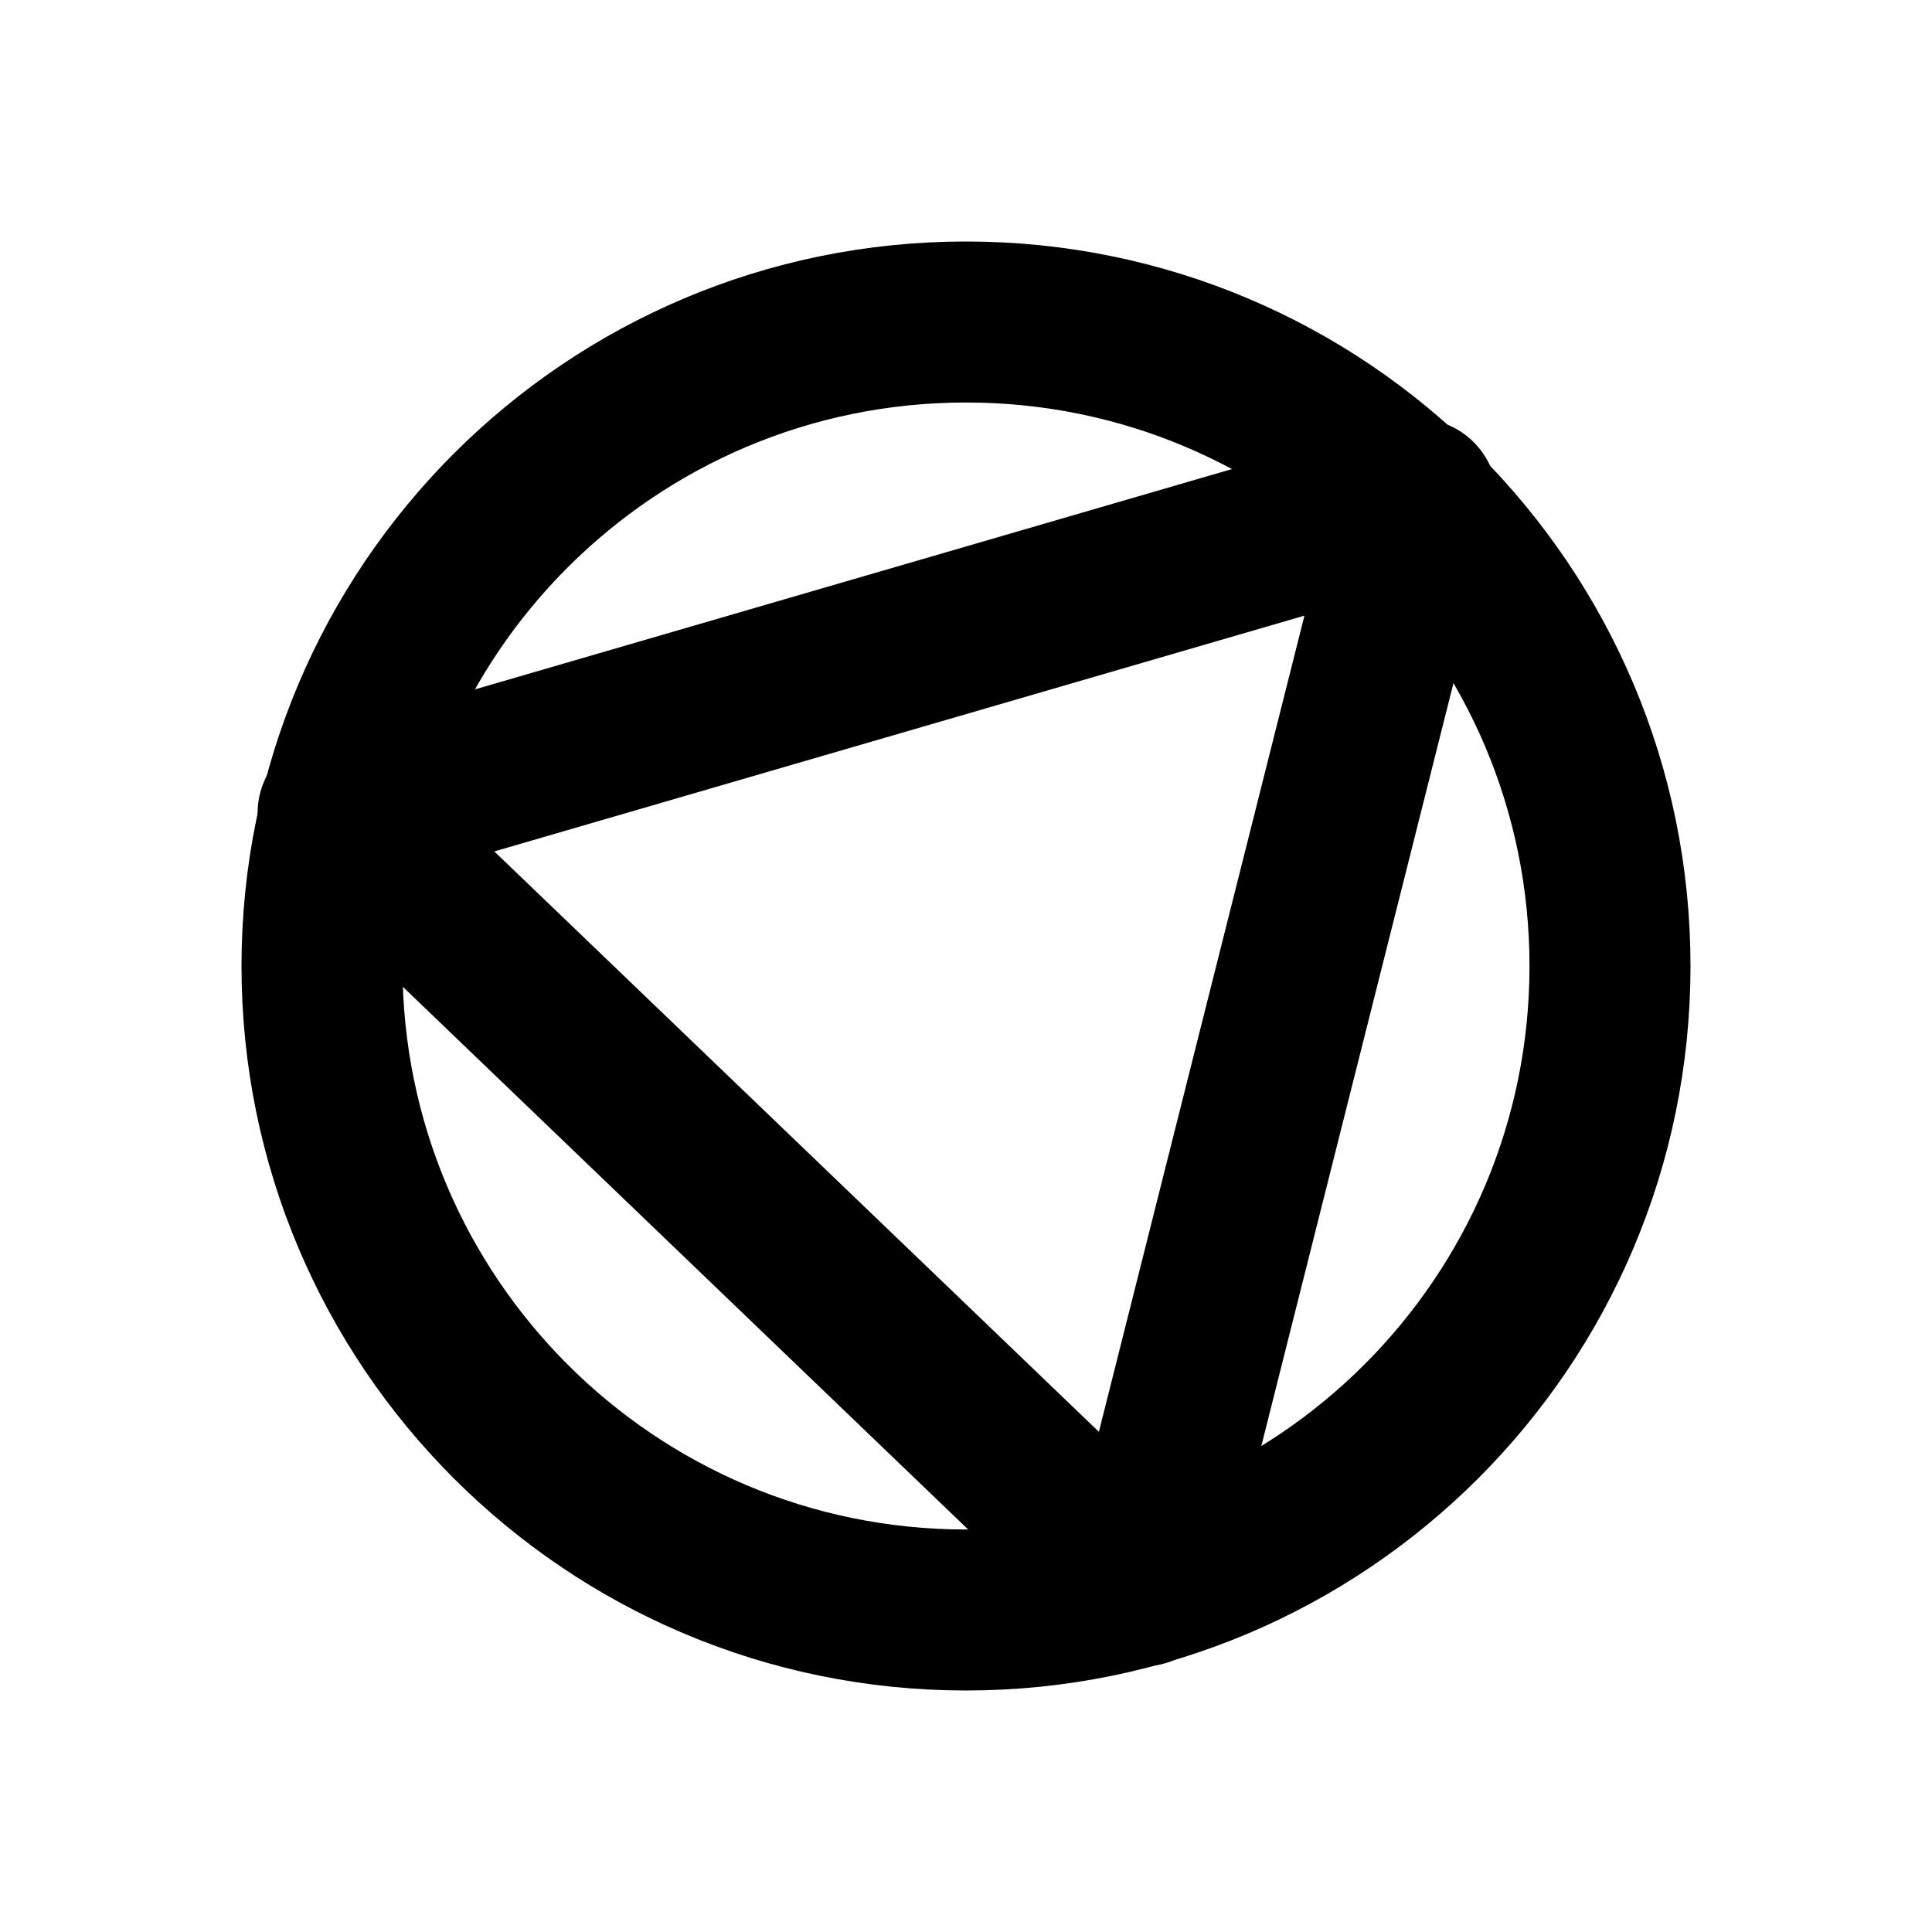
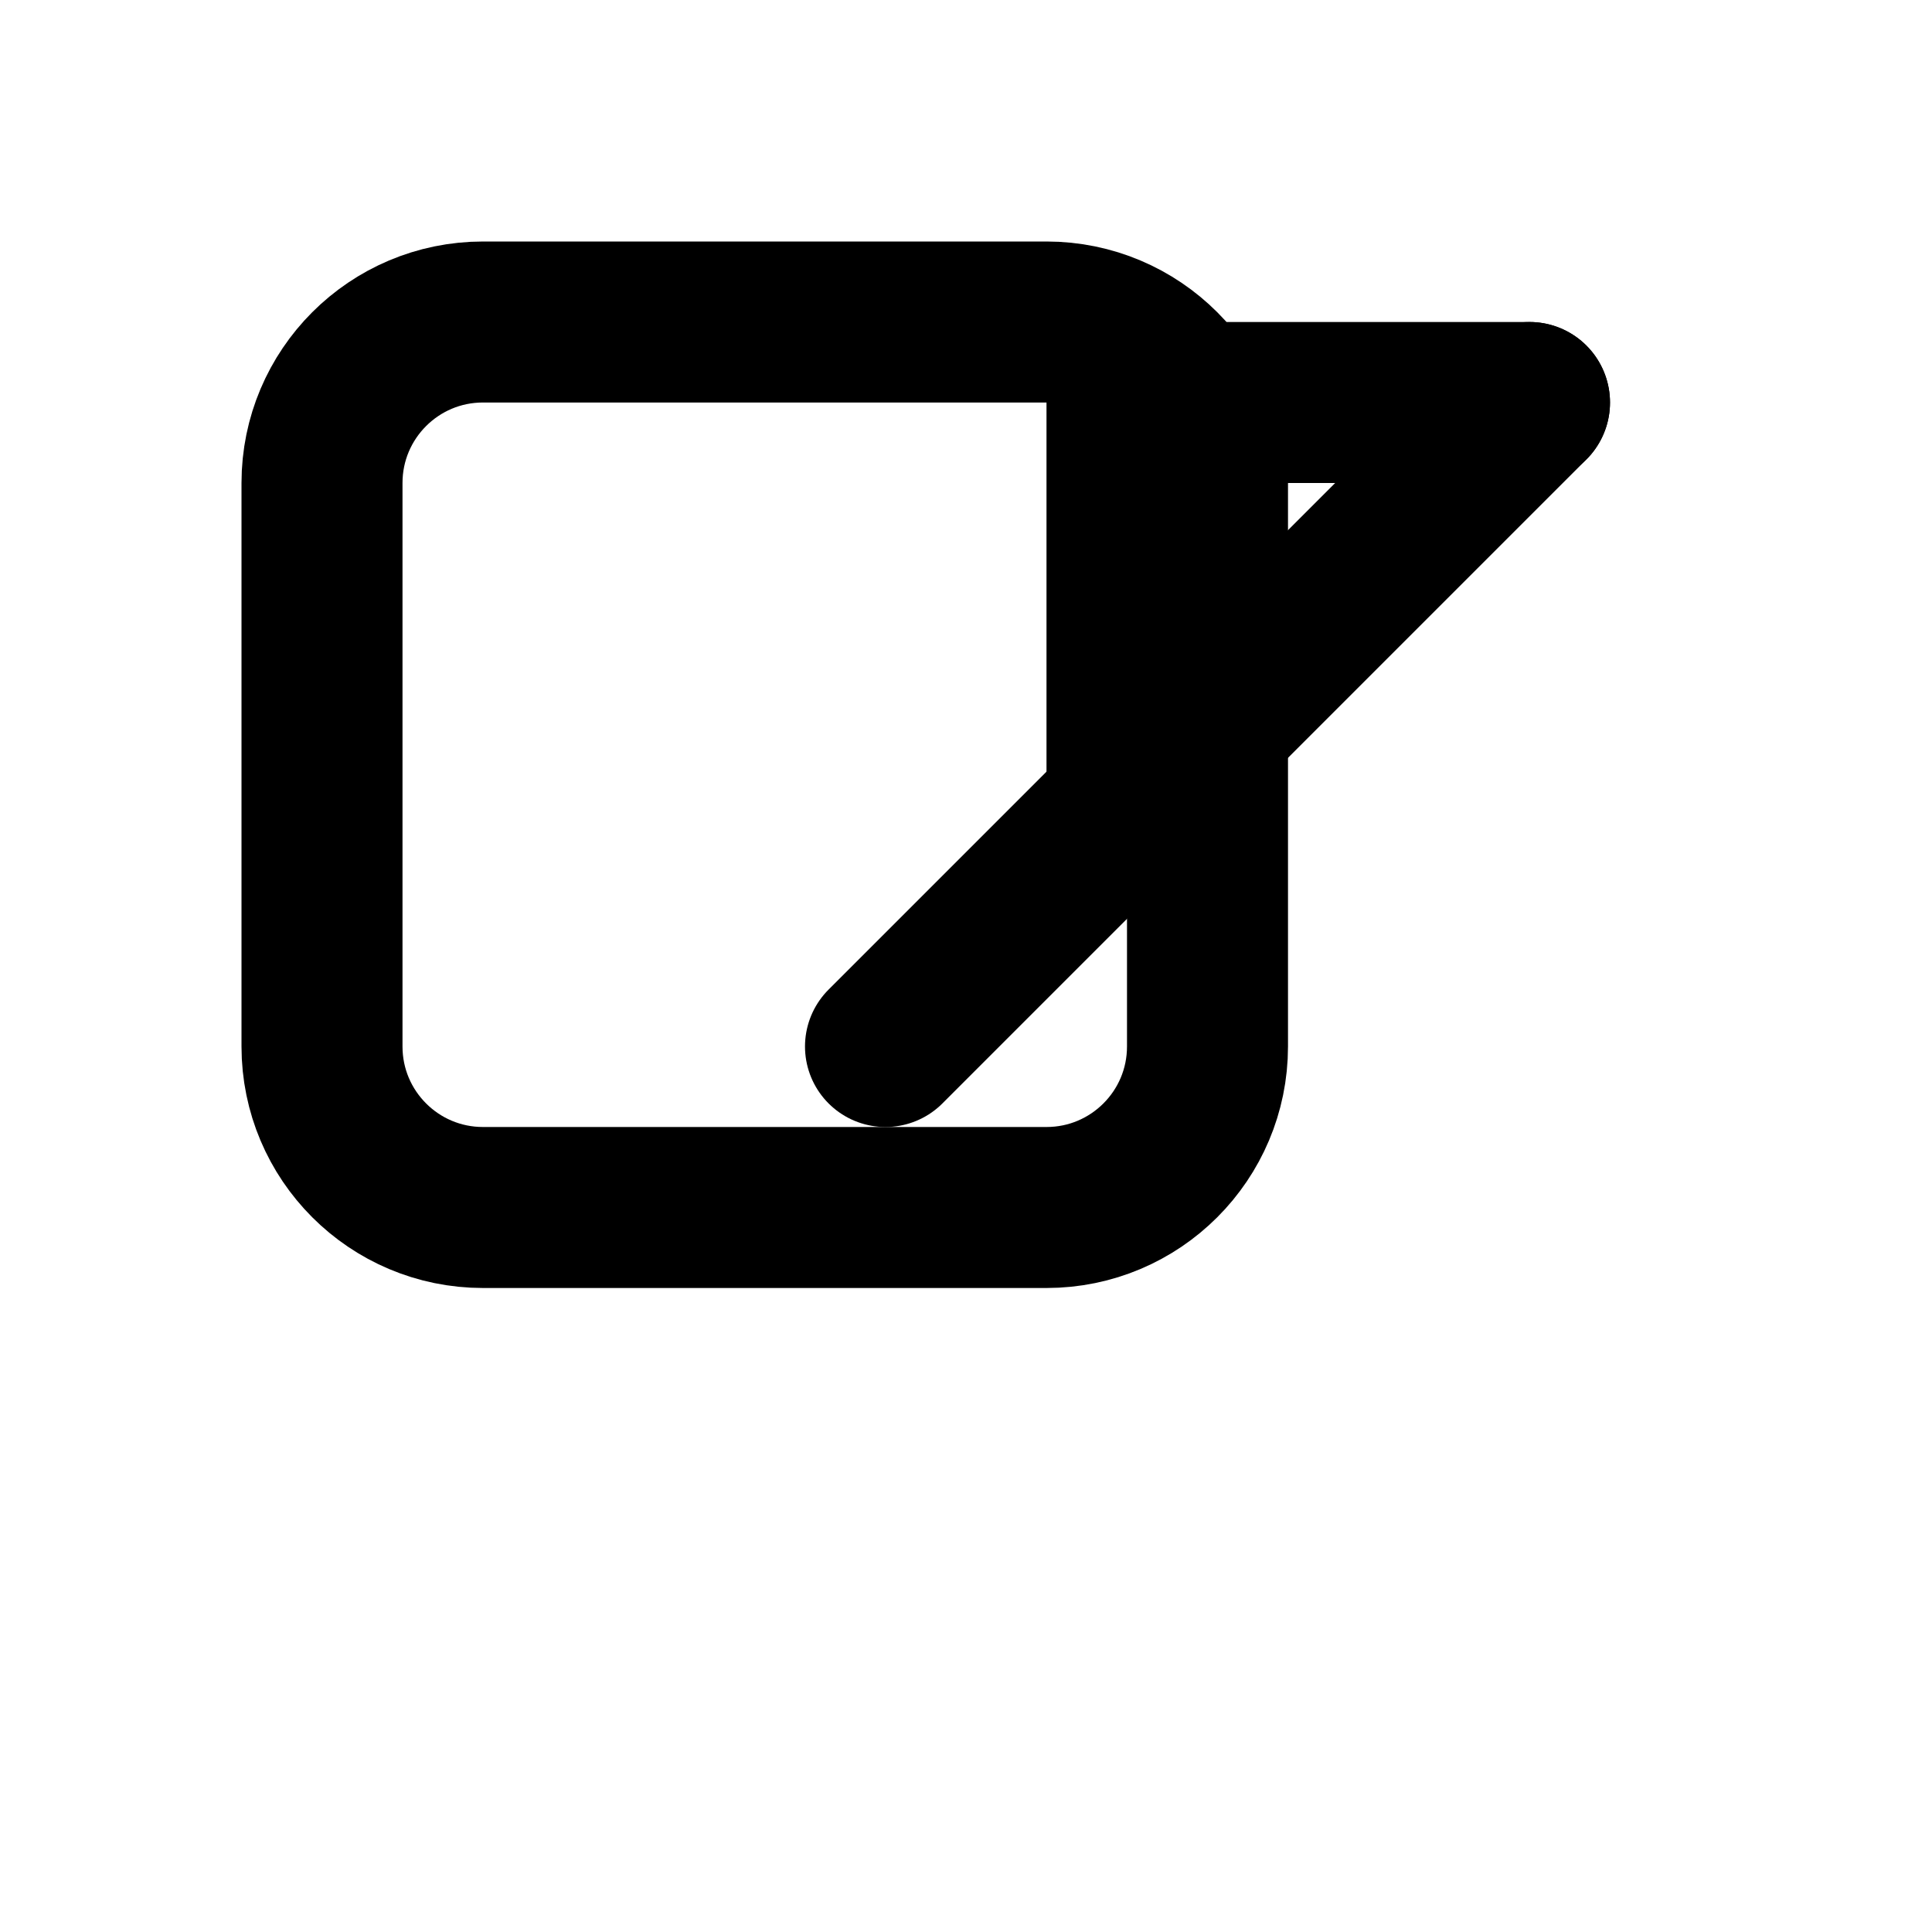
<svg xmlns="http://www.w3.org/2000/svg" viewBox="0 0 24 24" fill="none" stroke="currentColor" stroke-width="2" stroke-linecap="round" stroke-linejoin="round">
-   <circle cx="12" cy="12" r="8" />
-   <polyline points="14.2,19.7 4.2,10.1 17.6,6.2 14.2,19.7" />
+   <rect x="4" y="4" width="11" height="11" rx="2" />
+   <path d="M14 10V5h5" />
+   <path d="M19 5l-8 8" />
</svg>
